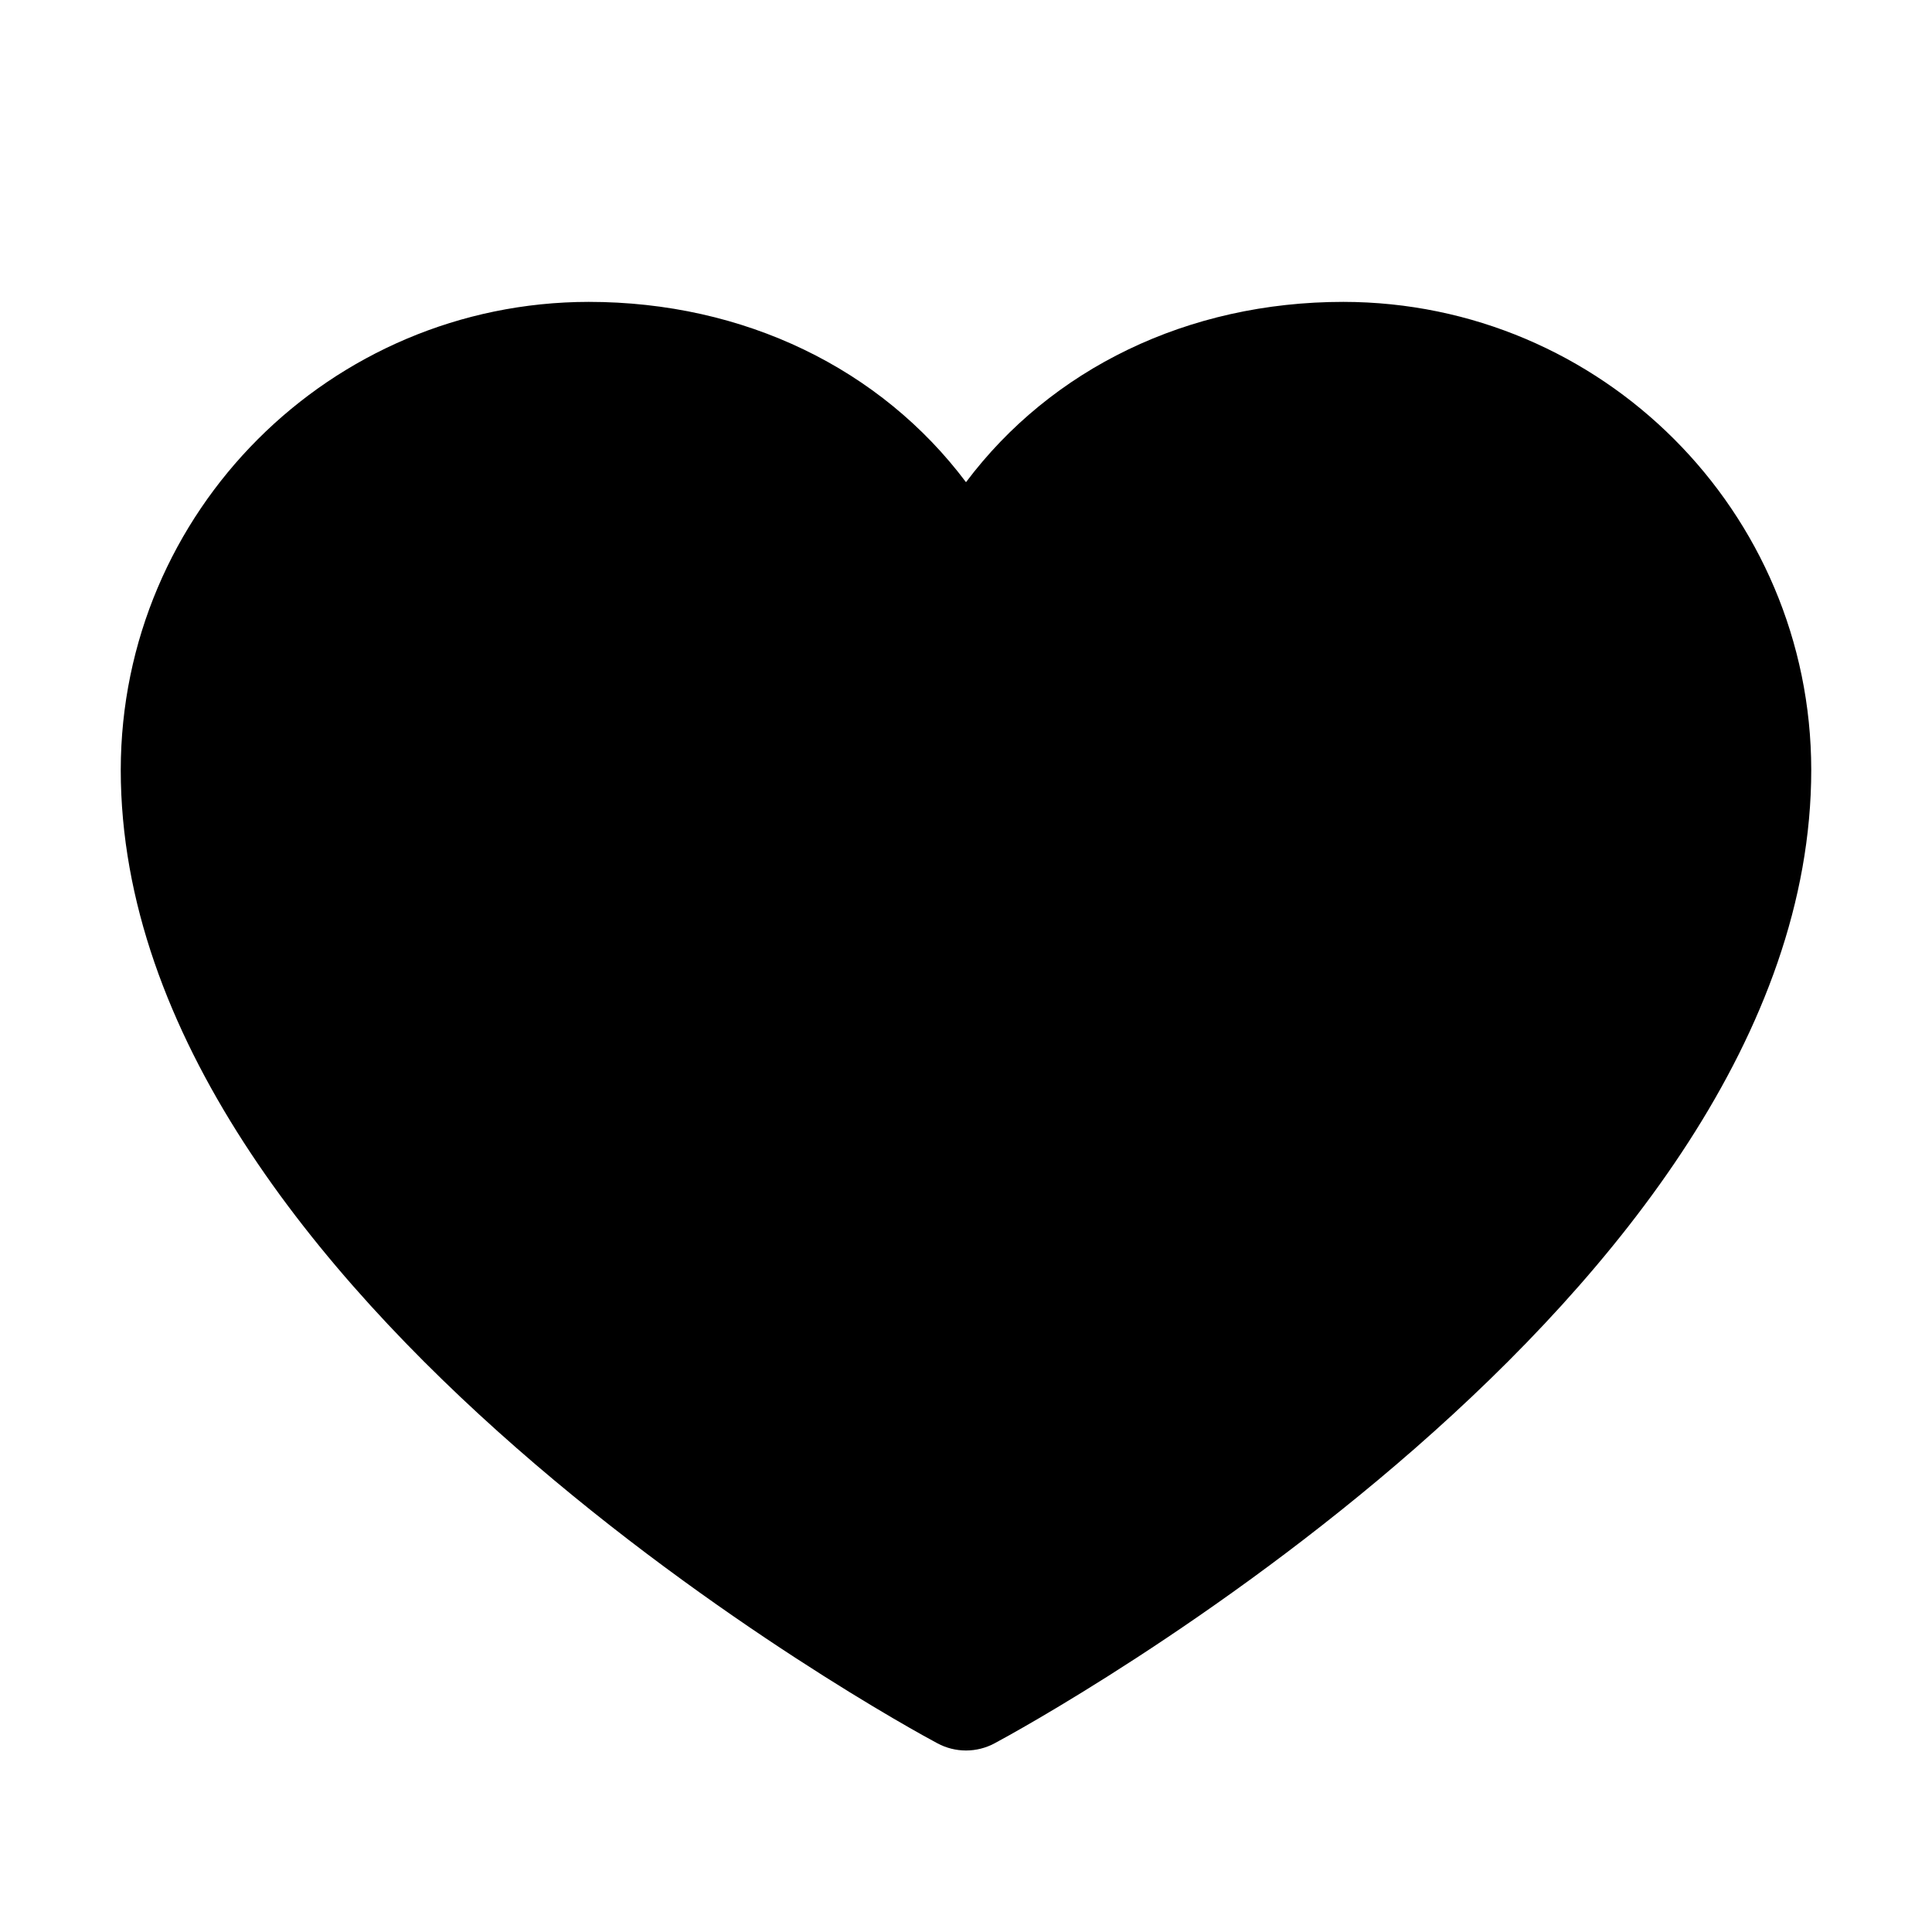
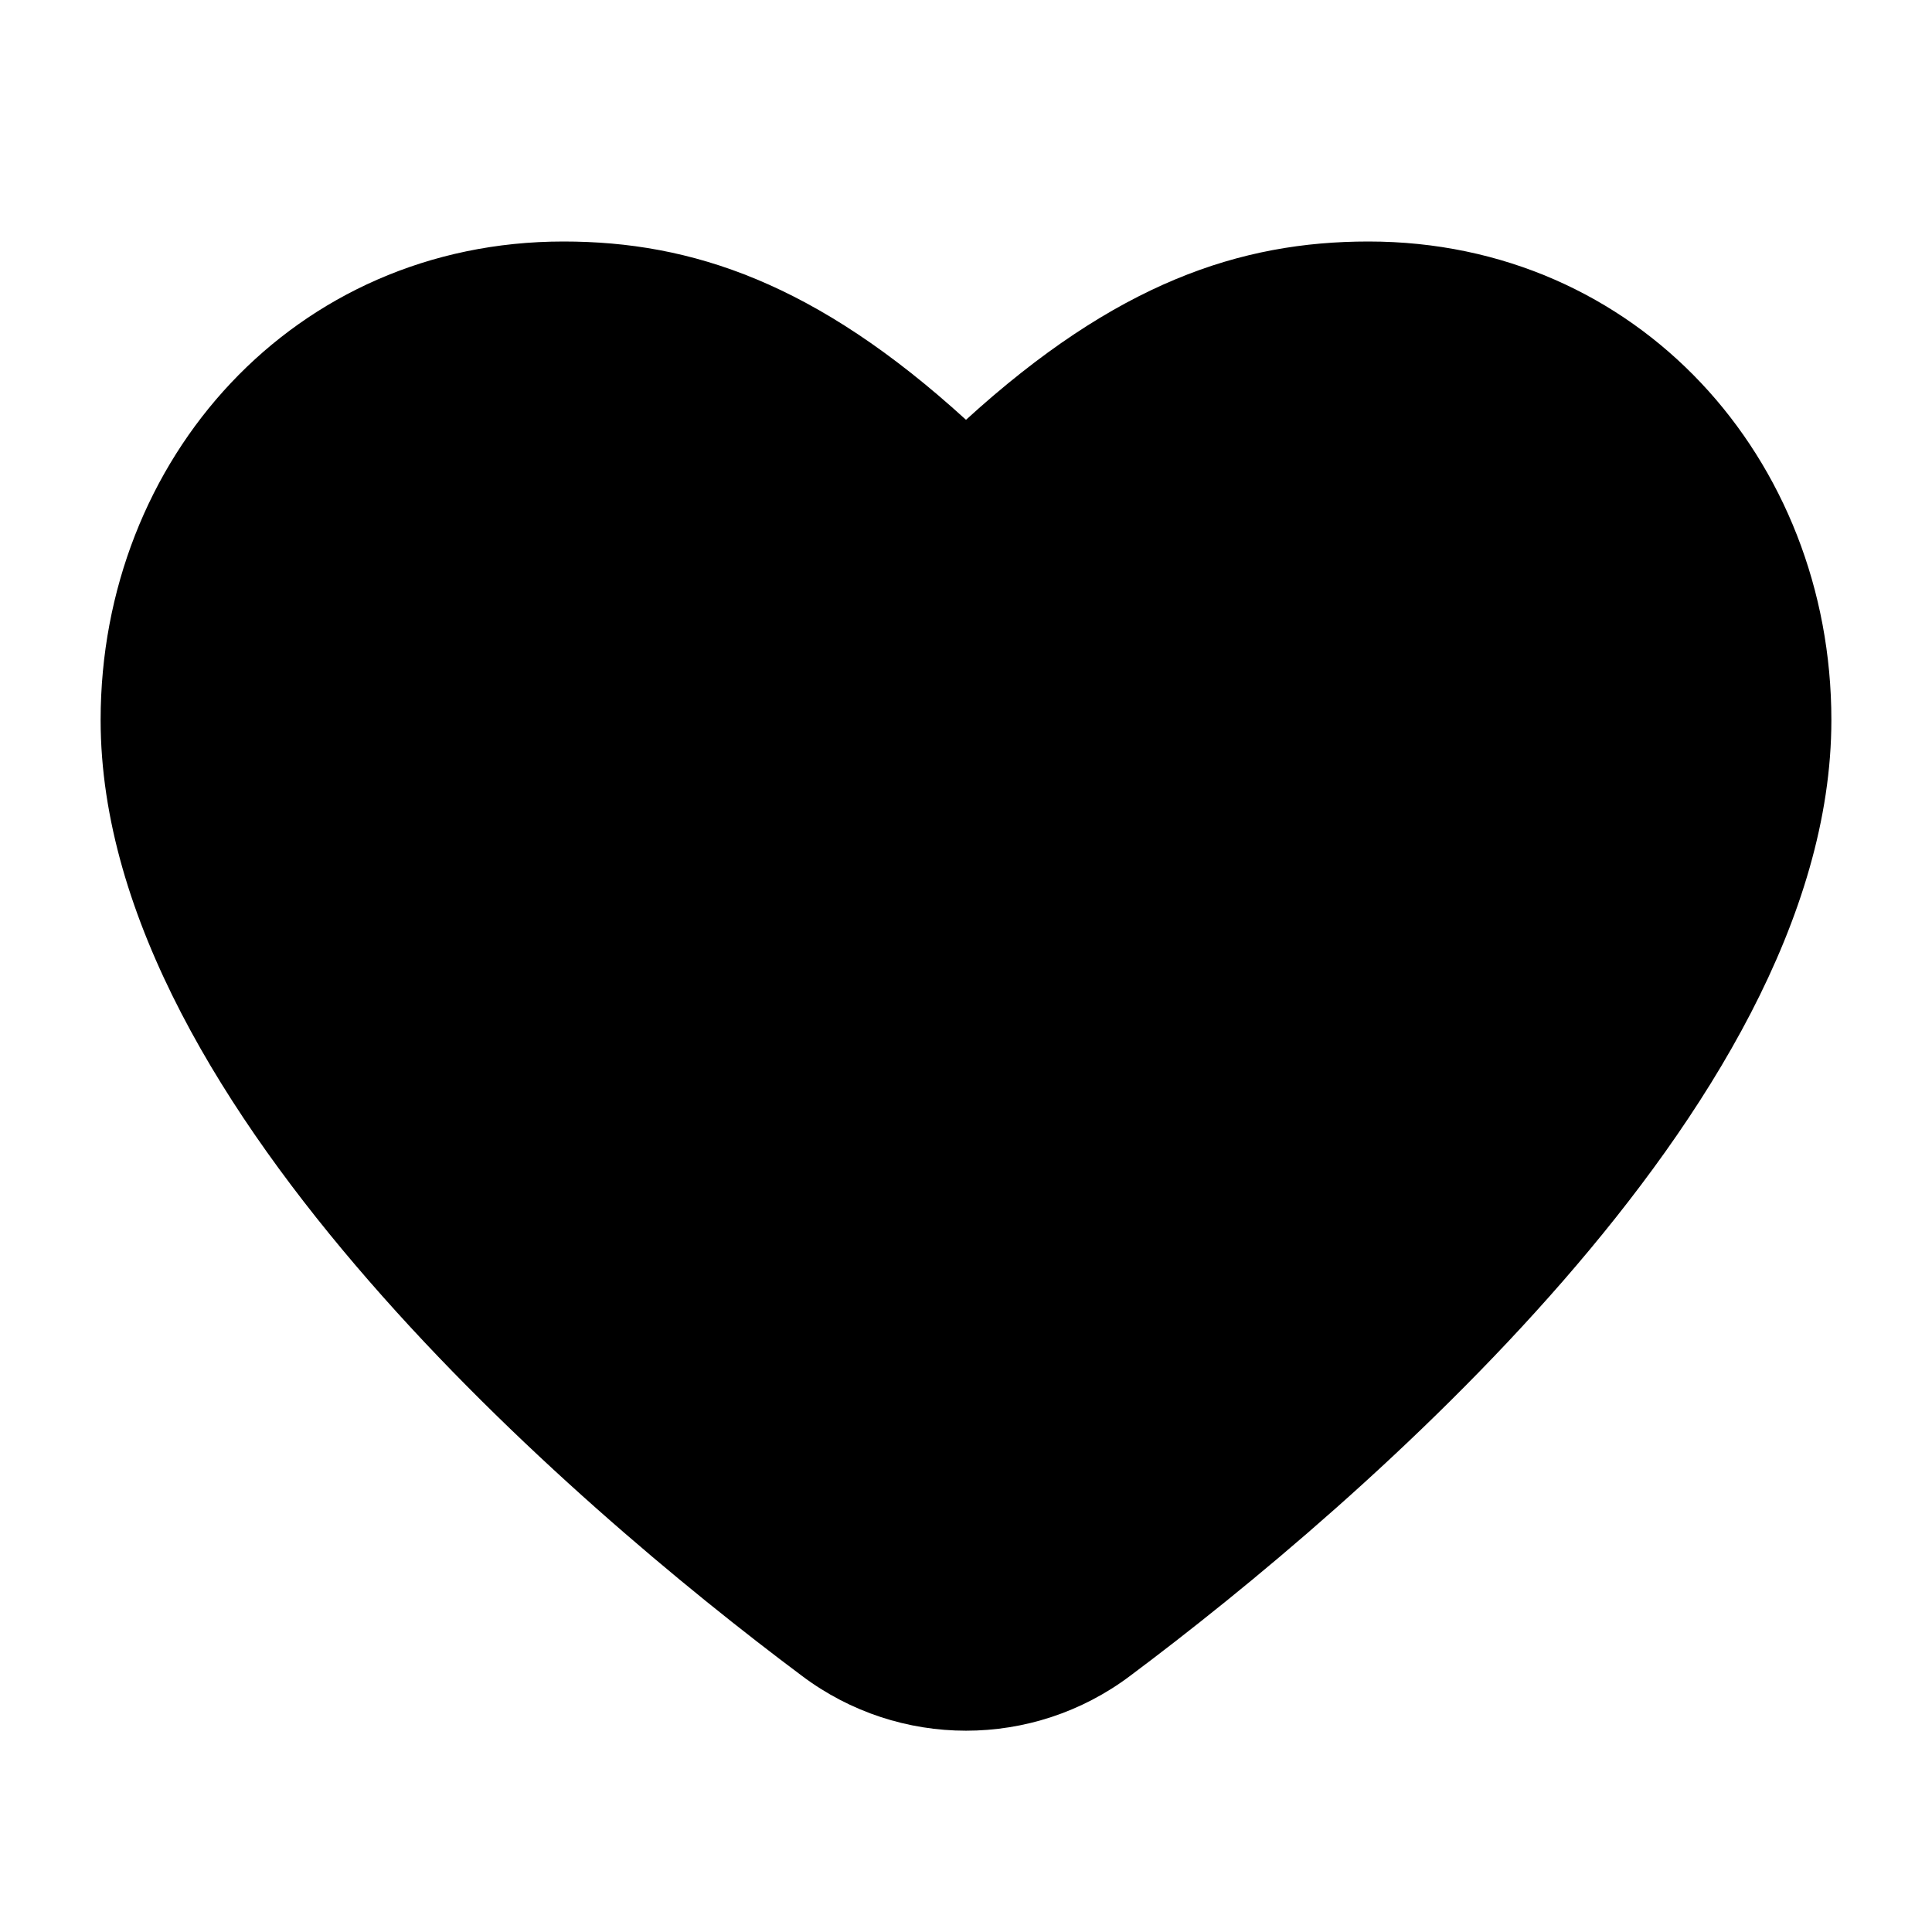
- <svg xmlns="http://www.w3.org/2000/svg" width="24" height="24" viewBox="0 0 24 24" fill="none">
-   <path fill="currentColor" d="M16.688 3.75c-1.936 0-3.631.832-4.688 2.24-1.057-1.408-2.752-2.24-4.688-2.24A5.82 5.82 0 0 0 1.5 9.563c0 6.562 9.73 11.874 10.145 12.093a.75.75 0 0 0 .71 0c.415-.22 10.145-5.531 10.145-12.093a5.819 5.819 0 0 0-5.812-5.813Z" />
+ <svg xmlns="http://www.w3.org/2000/svg" fill="none" viewBox="0 0 24 24">
+   <path fill="currentColor" d="M17 3c3.348 0 5.75 2.702 5.75 5.944 0 2.459-1.56 4.93-3.331 6.966-1.799 2.068-3.948 3.837-5.38 4.908a3.39 3.39 0 0 1-4.077 0c-1.433-1.071-3.582-2.84-5.38-4.908C2.81 13.874 1.25 11.403 1.25 8.944 1.25 5.702 3.652 3 7 3c1.592 0 3.134.513 5 2.215C13.866 3.513 15.408 3 17 3" />
</svg>
